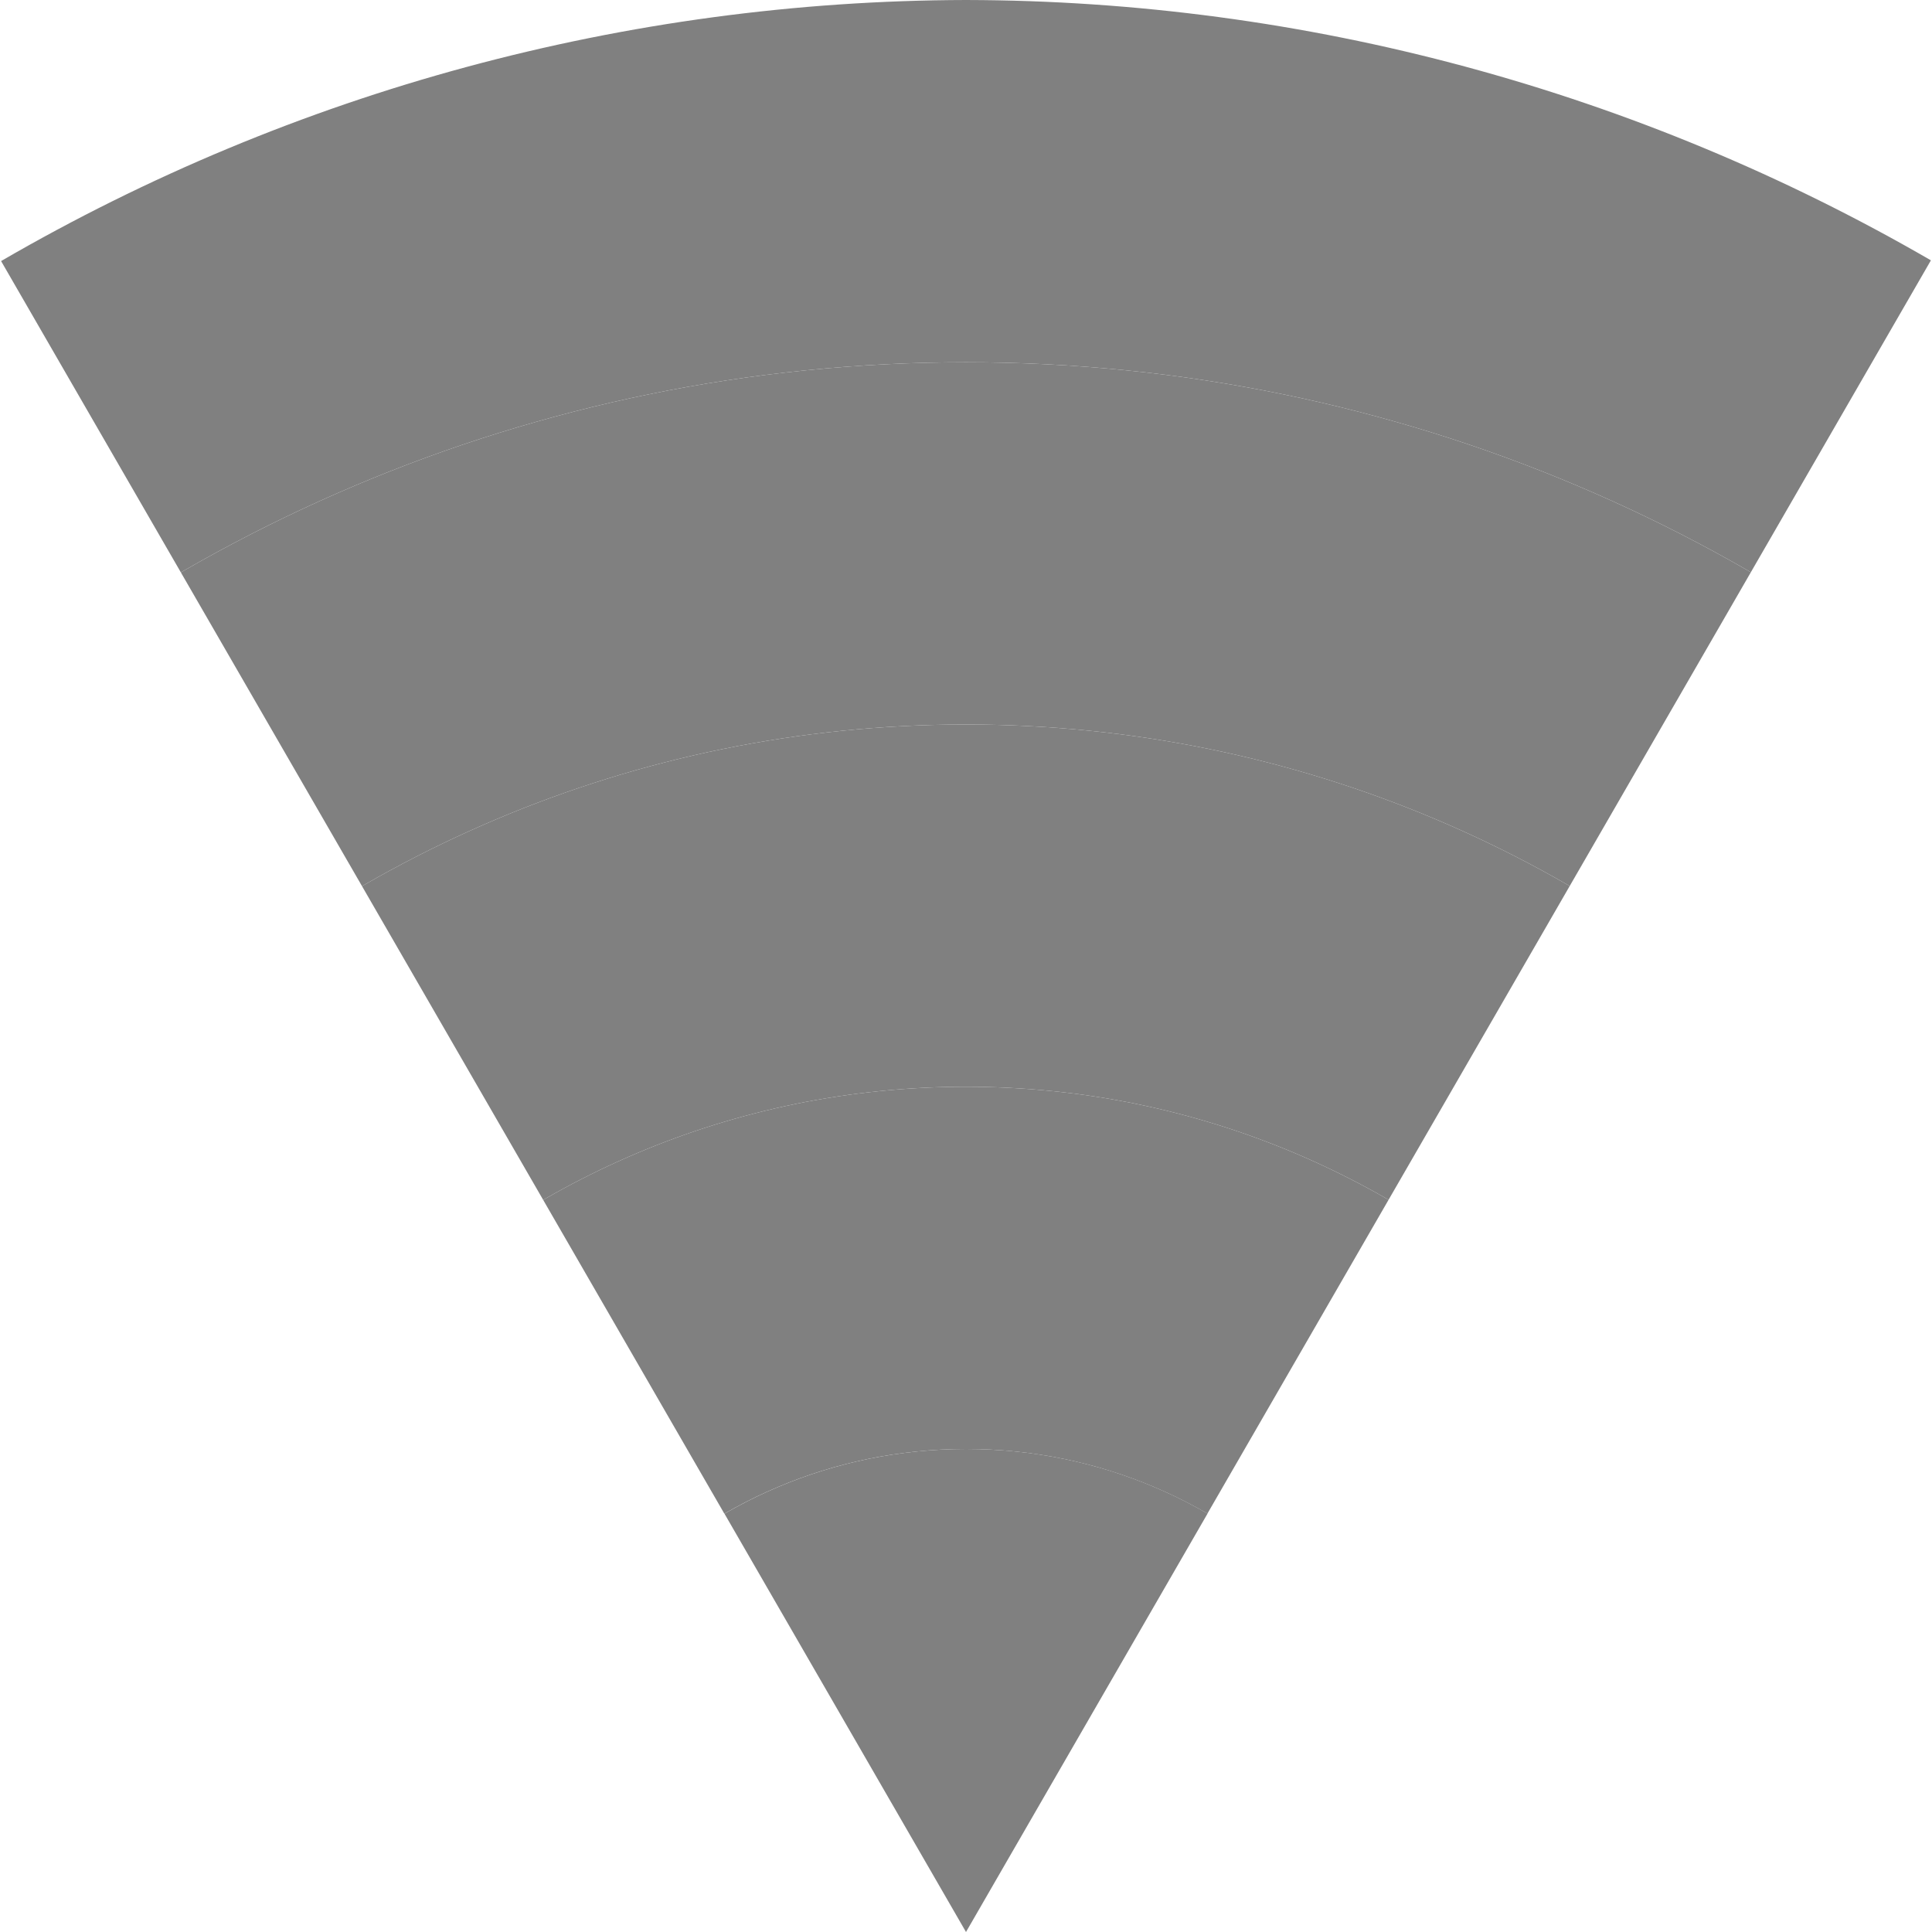
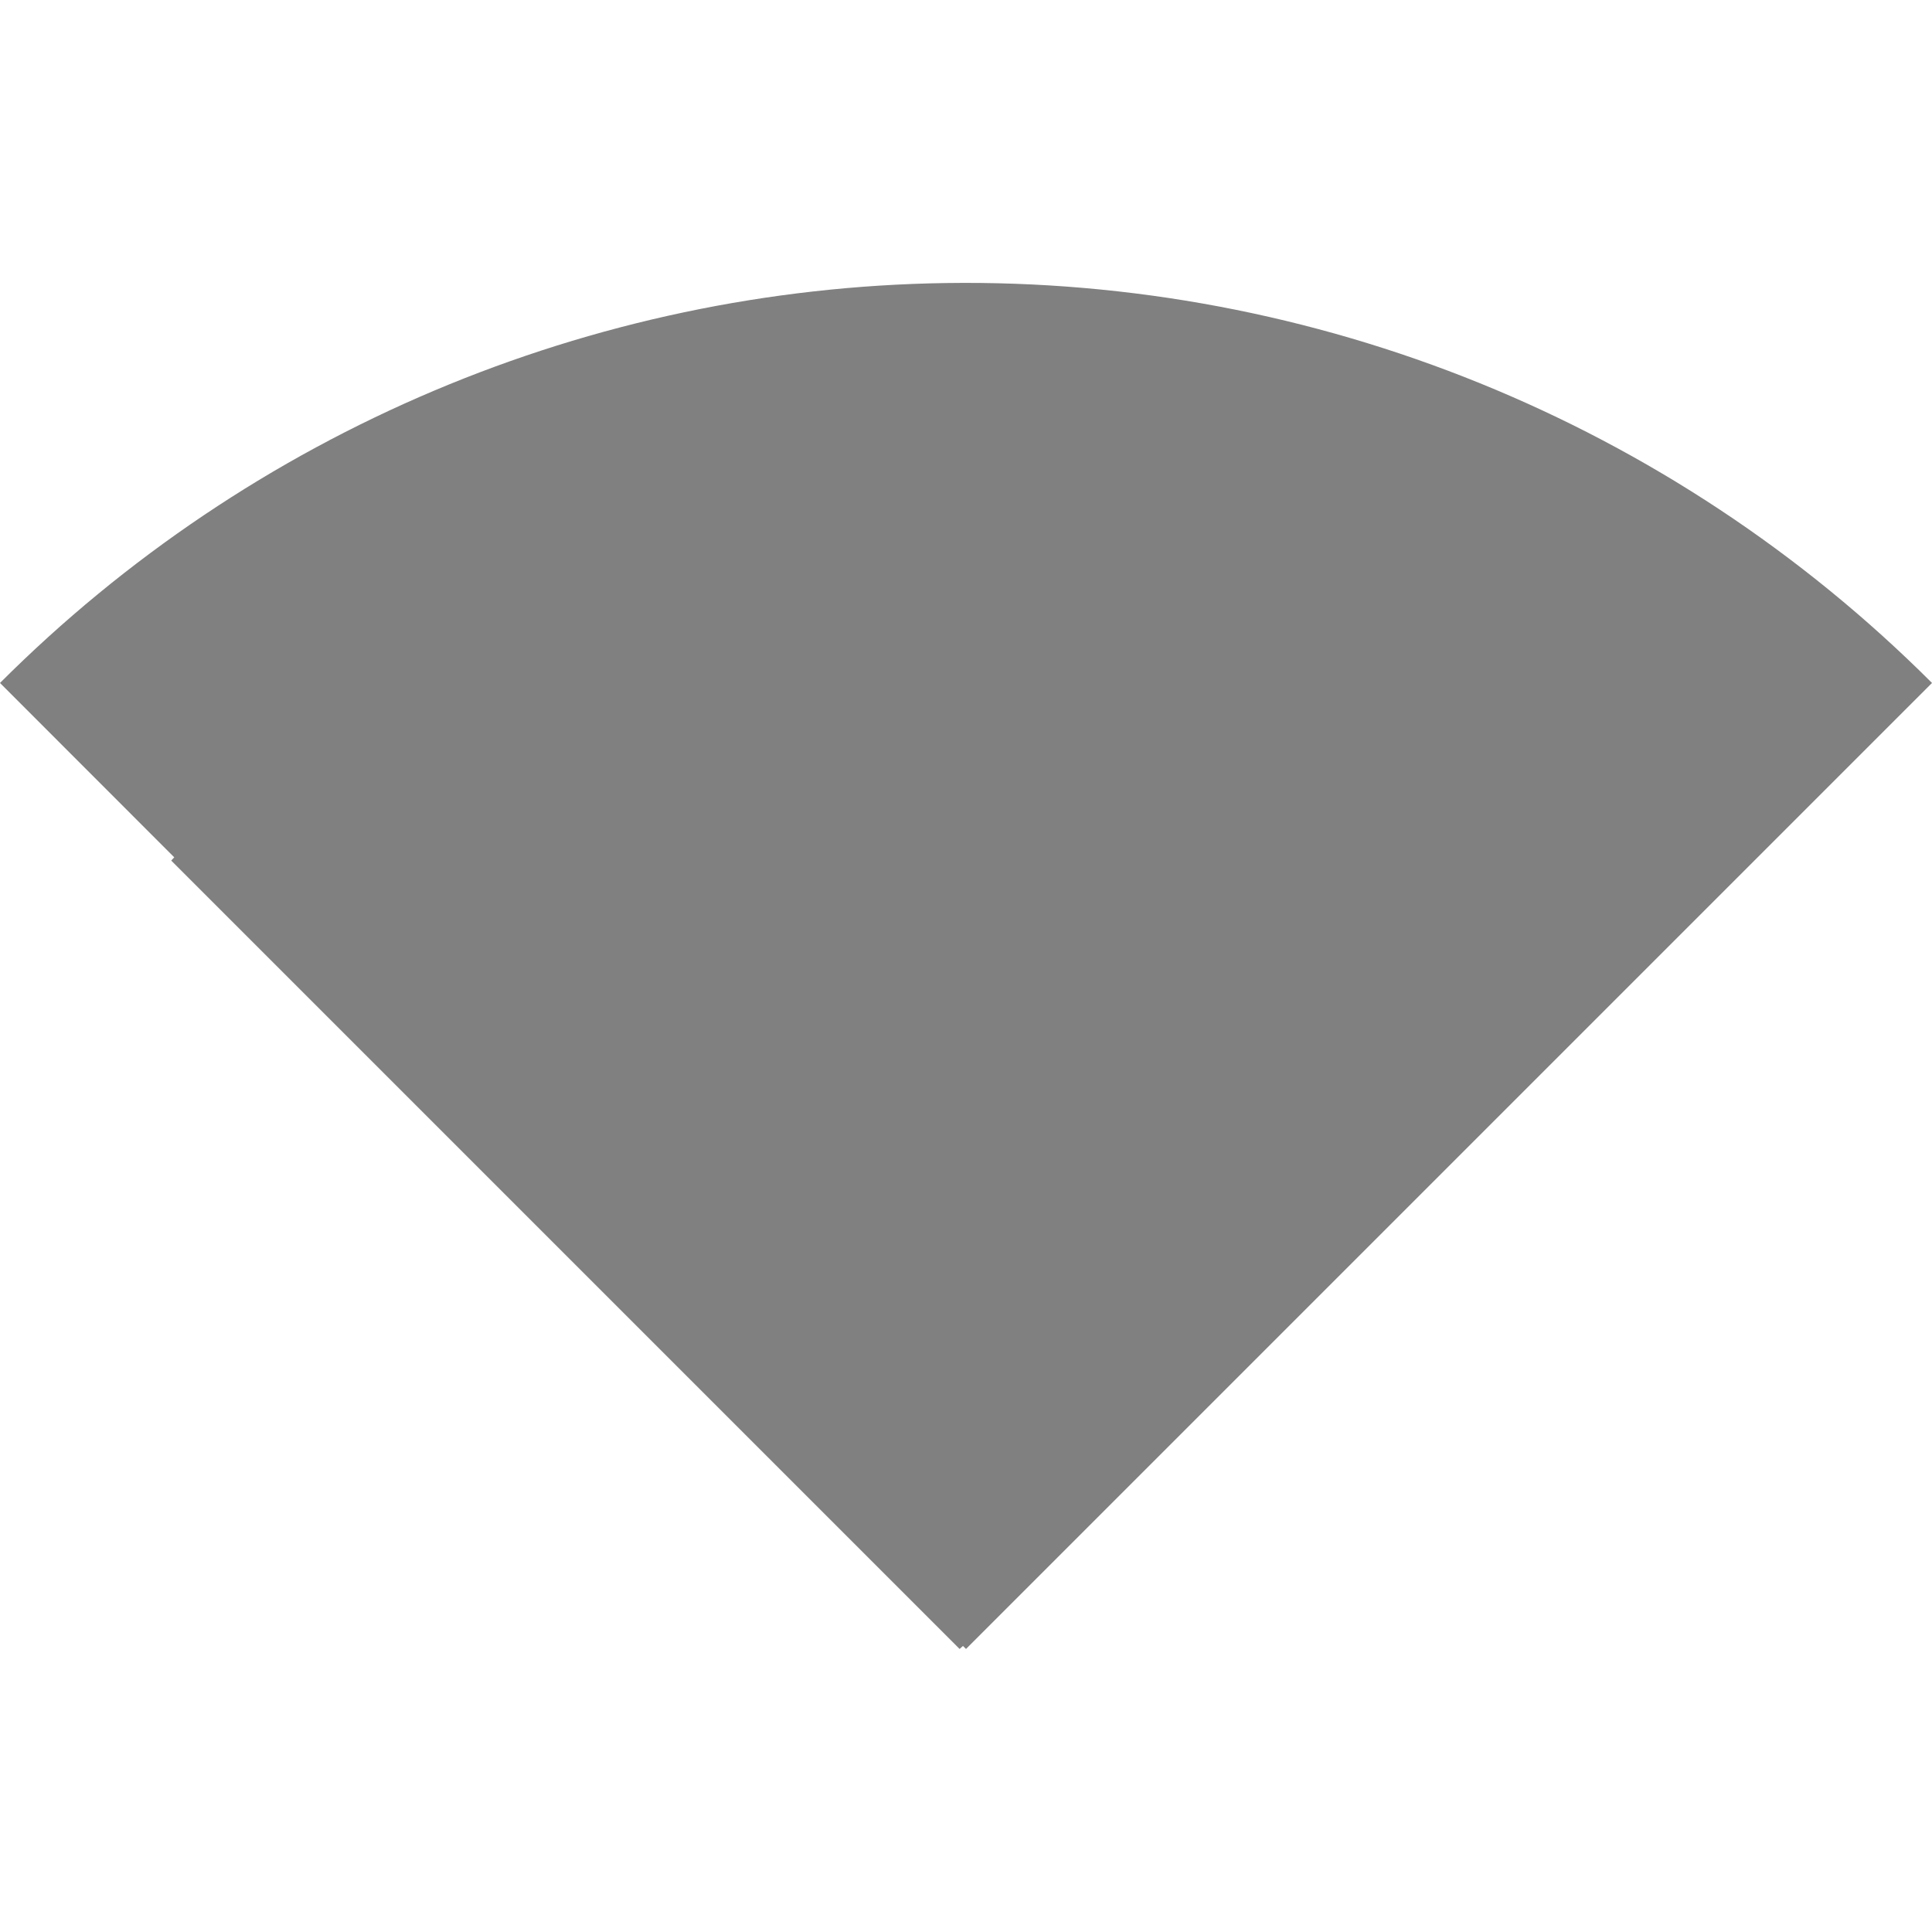
<svg xmlns="http://www.w3.org/2000/svg" height="16" width="16" version="1.1" id="svg10">
  <defs id="defs14">
    <clipPath clipPathUnits="userSpaceOnUse" id="clipPath1255">
      <path style="opacity:0.485;fill:#ff0000;fill-opacity:1;stroke:none;stroke-width:1.553;stroke-linecap:butt;stroke-linejoin:bevel;stroke-miterlimit:4;stroke-dasharray:none;stroke-opacity:1;paint-order:fill markers stroke" d="M 19.464,3.622 C 12.584,-1.2 3.424,-1.208 -3.464,3.601 L 8.008,19.984 Z" id="path1257" />
    </clipPath>
    <clipPath clipPathUnits="userSpaceOnUse" id="clipPath1259">
      <path style="opacity:0.485;fill:#ff0000;fill-opacity:1;stroke:none;stroke-width:1.553;stroke-linecap:butt;stroke-linejoin:bevel;stroke-miterlimit:4;stroke-dasharray:none;stroke-opacity:1;paint-order:fill markers stroke" d="M 19.464,3.622 C 12.584,-1.2 3.424,-1.208 -3.464,3.601 L 8.008,19.984 Z" id="path1261" />
    </clipPath>
    <clipPath clipPathUnits="userSpaceOnUse" id="clipPath1263">
      <path style="opacity:0.485;fill:#ff0000;fill-opacity:1;stroke:none;stroke-width:1.553;stroke-linecap:butt;stroke-linejoin:bevel;stroke-miterlimit:4;stroke-dasharray:none;stroke-opacity:1;paint-order:fill markers stroke" d="M 19.464,3.622 C 12.584,-1.2 3.424,-1.208 -3.464,3.601 L 8.008,19.984 Z" id="path1265" />
    </clipPath>
    <clipPath clipPathUnits="userSpaceOnUse" id="clipPath1267">
      <path style="opacity:0.485;fill:#ff0000;fill-opacity:1;stroke:none;stroke-width:1.553;stroke-linecap:butt;stroke-linejoin:bevel;stroke-miterlimit:4;stroke-dasharray:none;stroke-opacity:1;paint-order:fill markers stroke" d="M 19.464,3.622 C 12.584,-1.2 3.424,-1.208 -3.464,3.601 L 8.008,19.984 Z" id="path1269" />
    </clipPath>
    <clipPath clipPathUnits="userSpaceOnUse" id="clipPath1271">
      <path style="opacity:0.485;fill:#ff0000;fill-opacity:1;stroke:none;stroke-width:1.553;stroke-linecap:butt;stroke-linejoin:bevel;stroke-miterlimit:4;stroke-dasharray:none;stroke-opacity:1;paint-order:fill markers stroke" d="M 19.464,3.622 C 12.584,-1.2 3.424,-1.208 -3.464,3.601 L 8.008,19.984 Z" id="path1273" />
    </clipPath>
    <clipPath clipPathUnits="userSpaceOnUse" id="clipPath1109">
      <path style="opacity:0.5;fill:#d40000;fill-opacity:1;stroke:none;stroke-width:0.71;stroke-linecap:butt;stroke-linejoin:bevel;stroke-miterlimit:4;stroke-dasharray:none;stroke-opacity:1;paint-order:fill markers stroke" d="M 7.999,0 C 5.192,0.007 2.436,0.753 0.009,2.162 L 7.999,16 15.991,2.156 C 13.562,0.749 10.806,0.005 7.999,0 Z" id="path1111" />
    </clipPath>
    <clipPath clipPathUnits="userSpaceOnUse" id="clipPath1113">
      <path style="opacity:0.5;fill:#d40000;fill-opacity:1;stroke:none;stroke-width:0.71;stroke-linecap:butt;stroke-linejoin:bevel;stroke-miterlimit:4;stroke-dasharray:none;stroke-opacity:1;paint-order:fill markers stroke" d="M 7.999,0 C 5.192,0.007 2.436,0.753 0.009,2.162 L 7.999,16 15.991,2.156 C 13.562,0.749 10.806,0.005 7.999,0 Z" id="path1115" />
    </clipPath>
    <clipPath clipPathUnits="userSpaceOnUse" id="clipPath1117">
      <path style="opacity:0.5;fill:#d40000;fill-opacity:1;stroke:none;stroke-width:0.71;stroke-linecap:butt;stroke-linejoin:bevel;stroke-miterlimit:4;stroke-dasharray:none;stroke-opacity:1;paint-order:fill markers stroke" d="M 7.999,0 C 5.192,0.007 2.436,0.753 0.009,2.162 L 7.999,16 15.991,2.156 C 13.562,0.749 10.806,0.005 7.999,0 Z" id="path1119" />
    </clipPath>
    <clipPath clipPathUnits="userSpaceOnUse" id="clipPath1121">
      <path style="opacity:0.5;fill:#d40000;fill-opacity:1;stroke:none;stroke-width:0.71;stroke-linecap:butt;stroke-linejoin:bevel;stroke-miterlimit:4;stroke-dasharray:none;stroke-opacity:1;paint-order:fill markers stroke" d="M 7.999,0 C 5.192,0.007 2.436,0.753 0.009,2.162 L 7.999,16 15.991,2.156 C 13.562,0.749 10.806,0.005 7.999,0 Z" id="path1123" />
    </clipPath>
    <clipPath clipPathUnits="userSpaceOnUse" id="clipPath1125">
      <path style="opacity:0.5;fill:#d40000;fill-opacity:1;stroke:none;stroke-width:0.71;stroke-linecap:butt;stroke-linejoin:bevel;stroke-miterlimit:4;stroke-dasharray:none;stroke-opacity:1;paint-order:fill markers stroke" d="M 8,0 C 5.193,0.007 2.437,0.753 0.01,2.162 L 8,16 15.992,2.156 C 13.563,0.749 10.807,0.005 8,0 Z" id="path1127" />
    </clipPath>
  </defs>
-   <path style="opacity:1;fill:#808080;fill-opacity:1;stroke:none;stroke-width:3.467;stroke-linecap:butt;stroke-linejoin:bevel;stroke-miterlimit:4;stroke-dasharray:none;stroke-opacity:1;paint-order:fill markers stroke" d="M 8 0 A 16 16 0 0 0 -8 16 A 16 16 0 0 0 8.002 32 A 16 16 0 0 0 24 16 A 16 16 0 0 0 8 0 z M 8 3 A 13 13 0 0 1 21 16 A 13 13 0 0 1 8 29 A 13 13 0 0 1 -5 16 A 13 13 0 0 1 8 3 z " id="path900" clip-path="url(#clipPath1109)" />
-   <path style="opacity:1;fill:#808080;fill-opacity:1;stroke:none;stroke-width:2.817;stroke-linecap:butt;stroke-linejoin:bevel;stroke-miterlimit:4;stroke-dasharray:none;stroke-opacity:1;paint-order:fill markers stroke" d="M 8 3 A 13 13 0 0 0 -5 16 A 13 13 0 0 0 8 29 A 13 13 0 0 0 21 16 A 13 13 0 0 0 8 3 z M 8 6 A 10 10 0 0 1 18 16 A 10 10 0 0 1 8 26 A 10 10 0 0 1 -2 16 A 10 10 0 0 1 8 6 z " id="path900-5" clip-path="url(#clipPath1113)" />
-   <path style="opacity:1;fill:#808080;fill-opacity:1;stroke:none;stroke-width:2.167;stroke-linecap:butt;stroke-linejoin:bevel;stroke-miterlimit:4;stroke-dasharray:none;stroke-opacity:1;paint-order:fill markers stroke" d="M 8 6 A 10 10 0 0 0 -2 16 A 10 10 0 0 0 8 26 A 10 10 0 0 0 18 16 A 10 10 0 0 0 8 6 z M 8 9 A 7 7 0 0 1 15 16 A 7 7 0 0 1 8 23 A 7 7 0 0 1 1 16 A 7 7 0 0 1 8 9 z " id="path900-5-6" clip-path="url(#clipPath1117)" />
-   <path style="opacity:1;fill:#808080;fill-opacity:1;stroke:none;stroke-width:1.517;stroke-linecap:butt;stroke-linejoin:bevel;stroke-miterlimit:4;stroke-dasharray:none;stroke-opacity:1;paint-order:fill markers stroke" d="M 8 9 A 7 7 0 0 0 1 16 A 7 7 0 0 0 8 23 A 7 7 0 0 0 15 16 A 7 7 0 0 0 8 9 z M 8 12 A 4 4 0 0 1 12 16 A 4 4 0 0 1 8 20 A 4 4 0 0 1 4 16 A 4 4 0 0 1 8 12 z " id="path900-5-6-2" clip-path="url(#clipPath1121)" />
-   <circle style="opacity:1;fill:#808080;fill-opacity:1;stroke:none;stroke-width:0.867;stroke-linecap:butt;stroke-linejoin:bevel;stroke-miterlimit:4;stroke-dasharray:none;stroke-opacity:1;paint-order:fill markers stroke" id="path900-5-6-2-9" cx="8.001" cy="16" r="4" clip-path="url(#clipPath1125)" />
+   <path style="opacity:1;fill:#808080;fill-opacity:1;fill-rule:nonzero;stroke:none;stroke-width:8.229;stroke-linecap:butt;stroke-linejoin:bevel;stroke-miterlimit:4;stroke-dasharray:none;stroke-opacity:1;paint-order:fill markers stroke" d="M 7.834 2.344 A 11.314 11.314 0 0 0 0 5.656 L 1.443 7.1 A 9.192 9.192 0 0 0 1.418 7.127 L 2.918 8.627 L 4.418 10.127 L 5.918 11.627 L 7.947 13.656 L 7.975 13.631 L 8 13.656 L 16 5.656 A 11.314 11.314 0 0 0 7.834 2.344 z " id="path836" />
</svg>
